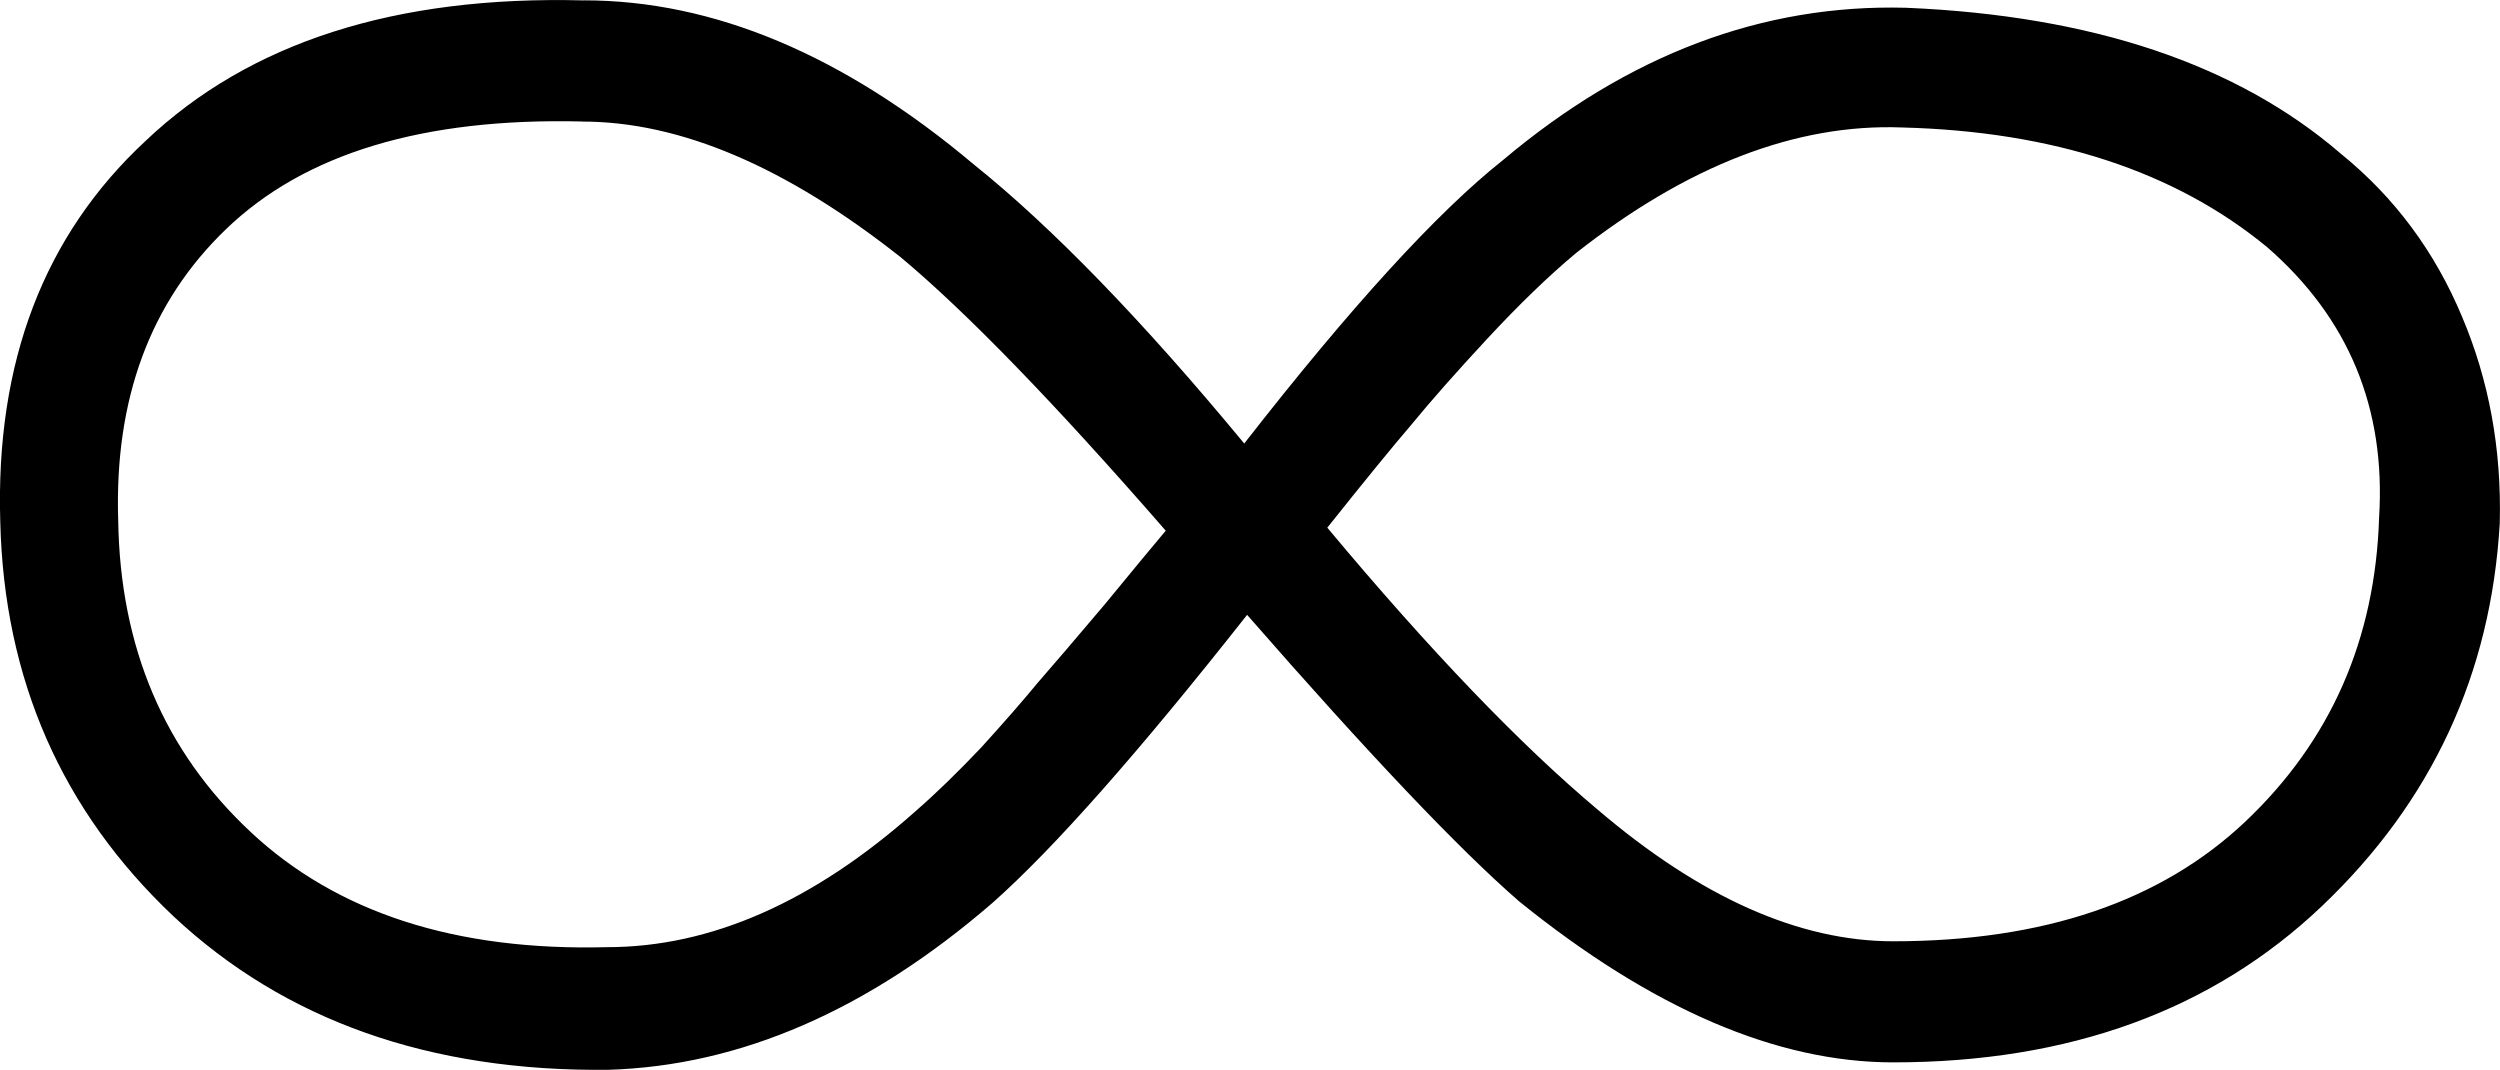
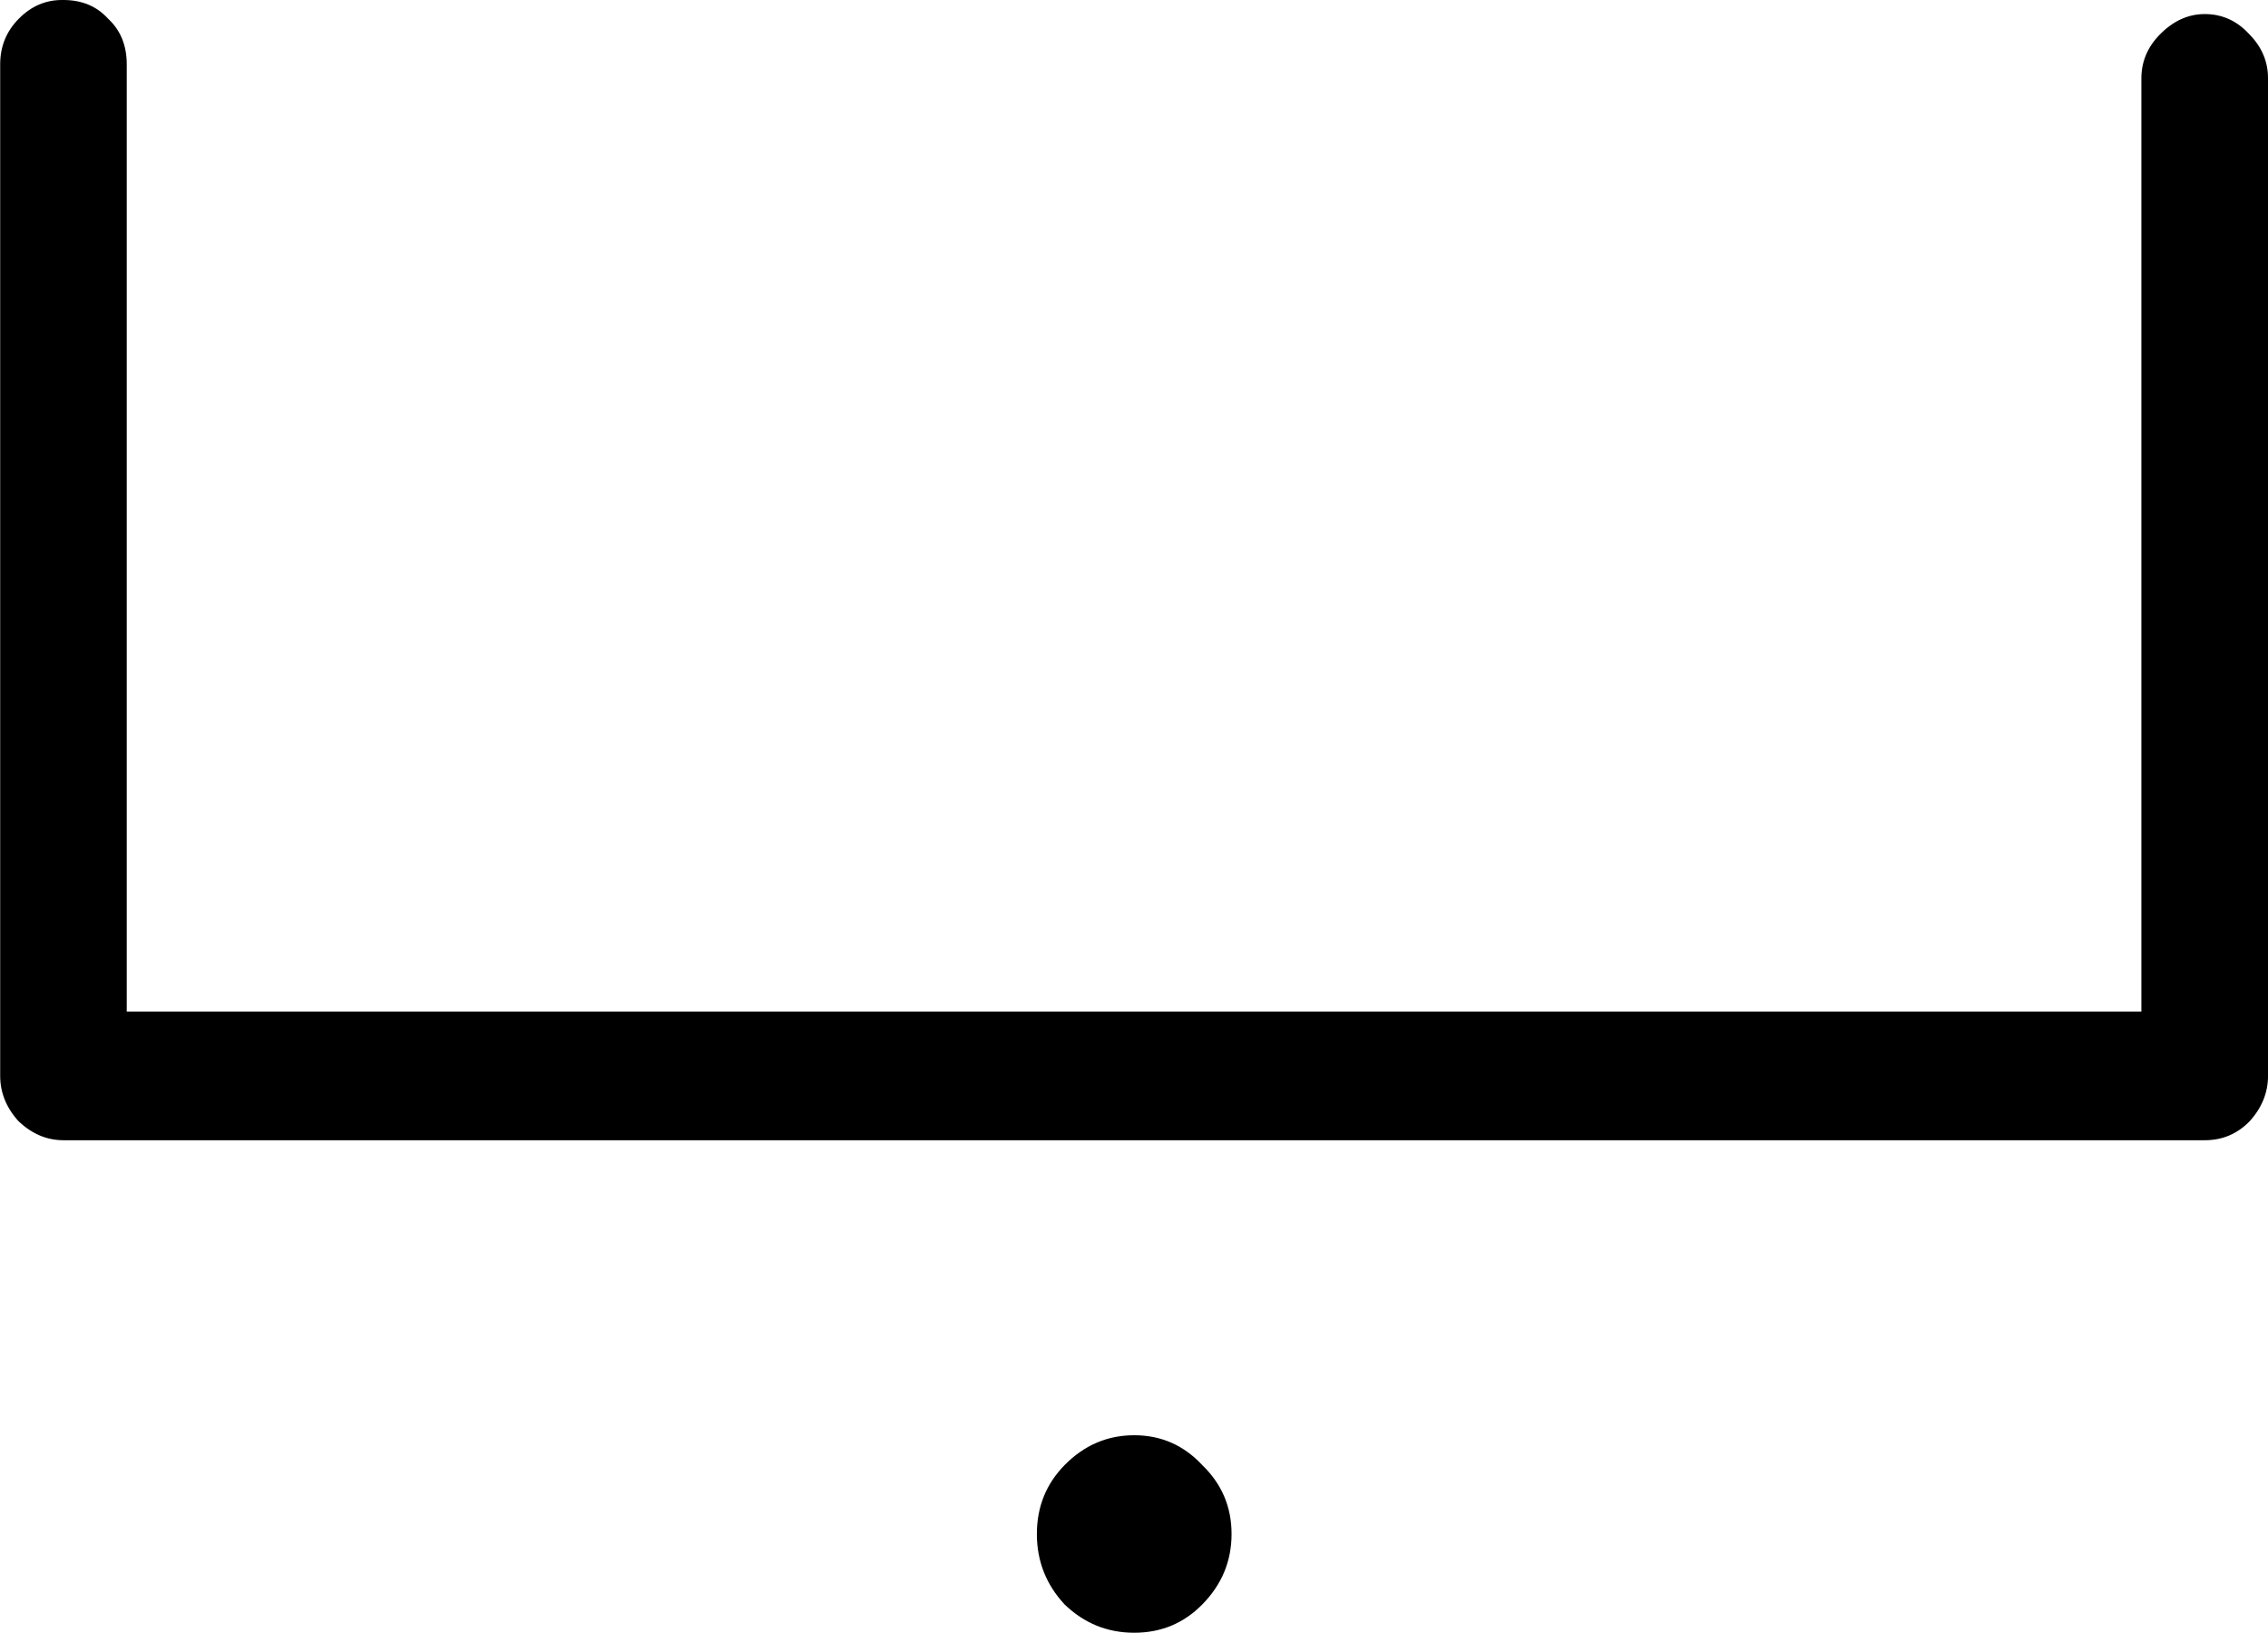
- <svg xmlns="http://www.w3.org/2000/svg" width="33.982" height="14.541" id="svg2" version="1.1">
+ <svg xmlns="http://www.w3.org/2000/svg" width="29.031" height="20.9" id="svg2" version="1.1">
  <defs id="defs4" />
-   <g id="layer1" transform="translate(-161.4853,-615.1864)">
-     <path style="font-size:40px;font-style:normal;font-weight:normal;line-height:125%;letter-spacing:0px;word-spacing:0px;fill:#000000;fill-opacity:1;stroke:none;font-family:Sans" id="path3064" d="m 169.42,615.191 c 1.767,4e-5 3.533,0.743 5.3,2.229 1.068,0.857 2.294,2.121 3.678,3.795 1.45,-1.86 2.624,-3.145 3.52,-3.855 1.701,-1.432 3.527,-2.121 5.478,-2.068 2.531,0.107 4.502,0.77 5.913,1.988 0.725,0.589 1.272,1.325 1.641,2.208 0.369,0.87 0.54,1.807 0.514,2.811 -0.119,2.048 -0.923,3.781 -2.413,5.2 -1.49,1.419 -3.434,2.128 -5.834,2.128 -1.582,10e-6 -3.276,-0.729 -5.082,-2.188 -0.817,-0.709 -2.05,-2.008 -3.698,-3.895 -1.477,1.874 -2.63,3.179 -3.461,3.915 -1.688,1.459 -3.428,2.215 -5.221,2.269 -2.426,0.027 -4.397,-0.669 -5.913,-2.088 -1.516,-1.432 -2.301,-3.219 -2.353,-5.361 -0.066,-2.168 0.593,-3.895 1.978,-5.18 1.411,-1.338 3.395,-1.974 5.953,-1.907 m -0.02,1.646 c -2.162,-0.053 -3.777,0.435 -4.845,1.466 -1.028,0.99 -1.516,2.309 -1.463,3.955 0.026,1.727 0.626,3.139 1.8,4.236 1.173,1.098 2.788,1.62 4.845,1.566 1.411,1e-5 2.808,-0.616 4.192,-1.847 0.277,-0.241 0.573,-0.529 0.89,-0.863 0.316,-0.348 0.573,-0.642 0.771,-0.883 0.211,-0.241 0.514,-0.596 0.91,-1.064 0.396,-0.482 0.672,-0.816 0.831,-1.004 -1.503,-1.727 -2.703,-2.965 -3.599,-3.714 -1.556,-1.231 -2.999,-1.847 -4.331,-1.847 m 17.937,0.08 c -1.437,-0.054 -2.914,0.515 -4.43,1.707 -0.369,0.308 -0.771,0.696 -1.206,1.164 -0.422,0.455 -0.765,0.843 -1.028,1.164 -0.264,0.308 -0.646,0.776 -1.147,1.405 1.397,1.673 2.624,2.951 3.678,3.835 1.397,1.191 2.736,1.787 4.014,1.787 2.043,10e-6 3.639,-0.542 4.786,-1.626 1.16,-1.098 1.767,-2.476 1.819,-4.136 0.092,-1.486 -0.415,-2.71 -1.523,-3.674 -1.253,-1.031 -2.907,-1.573 -4.964,-1.626" />
+   <g id="layer1" transform="translate(-204.4627,-611.999)">
+     <path style="font-size:40px;font-style:normal;font-weight:normal;line-height:125%;letter-spacing:0px;word-spacing:0px;fill:#000000;fill-opacity:1;stroke:none;font-family:Sans" id="path3066" d="m 205.254,611.999 0.02,0 c 0.237,3e-5 0.428,0.08 0.574,0.241 0.158,0.147 0.237,0.341 0.237,0.582 l 0,0.02 0,12.106 25.788,0 0,-11.926 0,-0.02 c -3e-5,-0.214 0.079,-0.402 0.237,-0.562 0.171,-0.174 0.363,-0.261 0.574,-0.261 0.224,3e-5 0.415,0.087 0.573,0.261 0.158,0.161 0.237,0.348 0.237,0.562 l 0,0.02 0,12.749 c -4e-5,0.214 -0.079,0.408 -0.237,0.582 -0.158,0.161 -0.349,0.241 -0.573,0.241 l -27.409,0 c -0.211,10e-6 -0.402,-0.08 -0.573,-0.241 -0.158,-0.174 -0.237,-0.368 -0.237,-0.582 l 0,-12.929 0,-0.02 c 0,-0.228 0.079,-0.422 0.237,-0.582 0.158,-0.161 0.343,-0.241 0.554,-0.241 m 12.835,18.752 c 0.25,-0.254 0.547,-0.381 0.89,-0.381 0.343,10e-6 0.633,0.127 0.87,0.381 0.25,0.241 0.376,0.535 0.376,0.883 -2e-5,0.348 -0.125,0.649 -0.376,0.903 -0.237,0.241 -0.527,0.361 -0.87,0.361 -0.343,2e-5 -0.639,-0.12 -0.89,-0.361 -0.237,-0.254 -0.356,-0.555 -0.356,-0.903 -2e-5,-0.348 0.119,-0.642 0.356,-0.883" />
  </g>
</svg>
